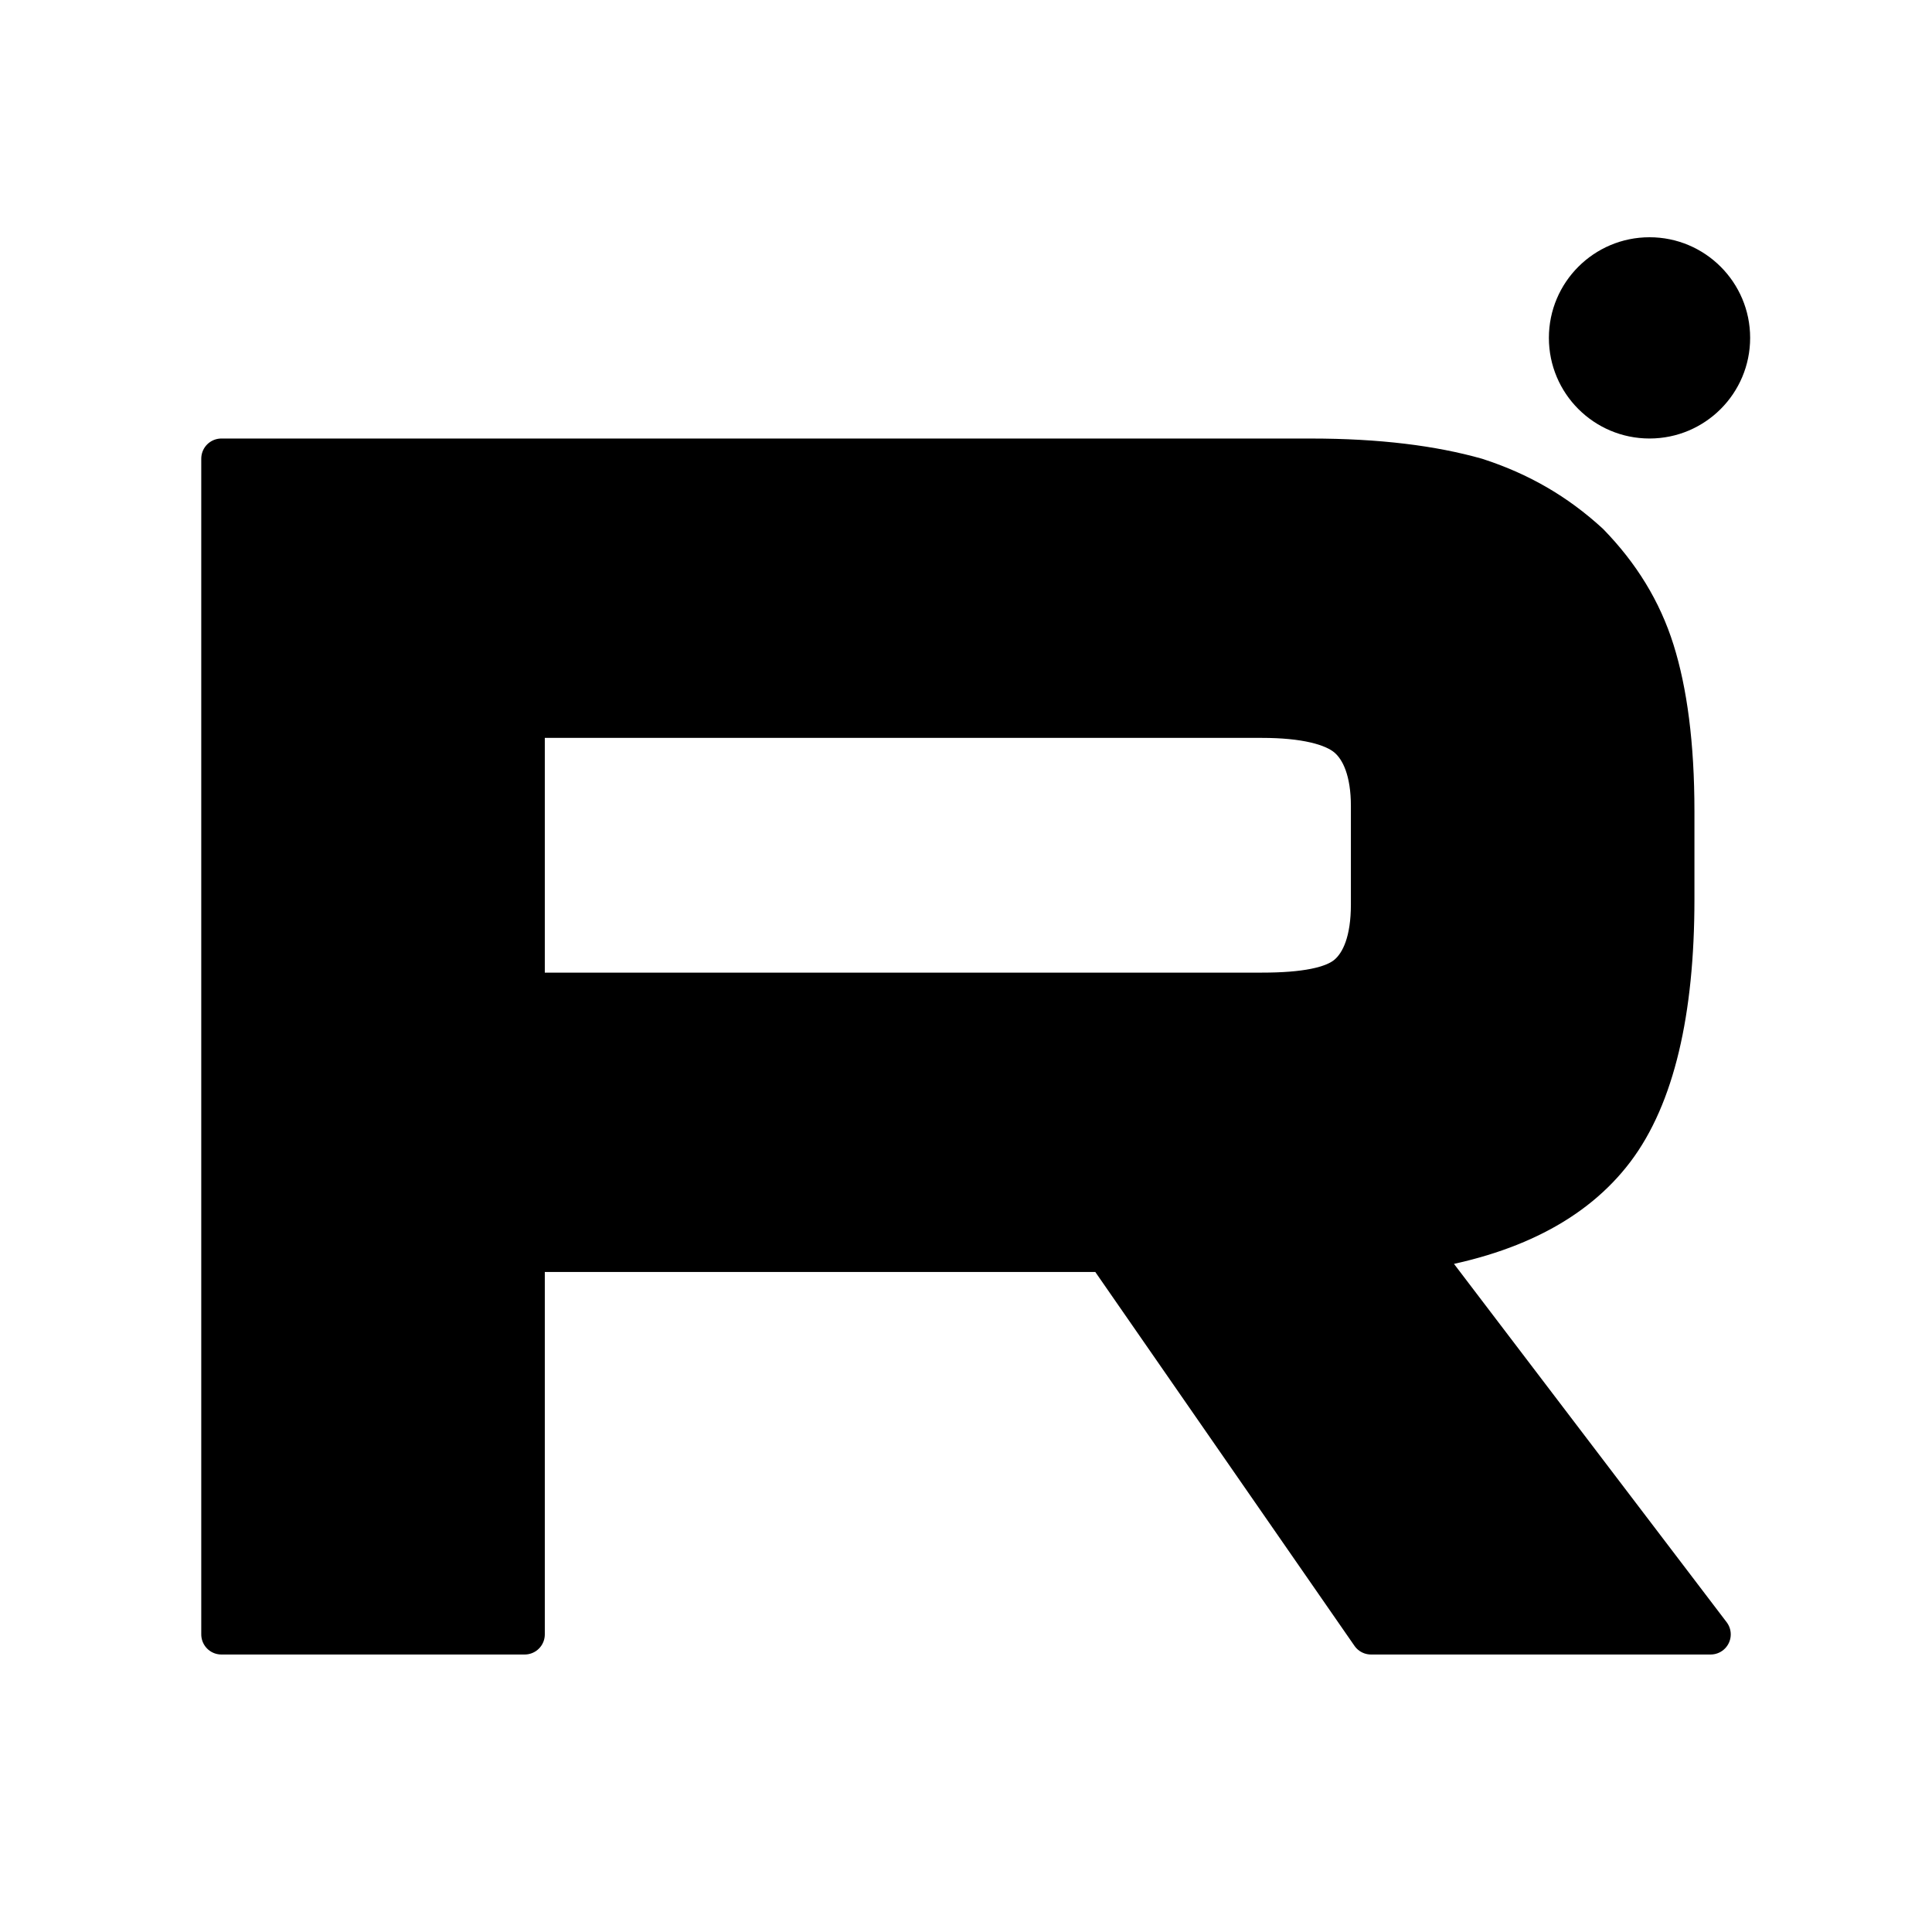
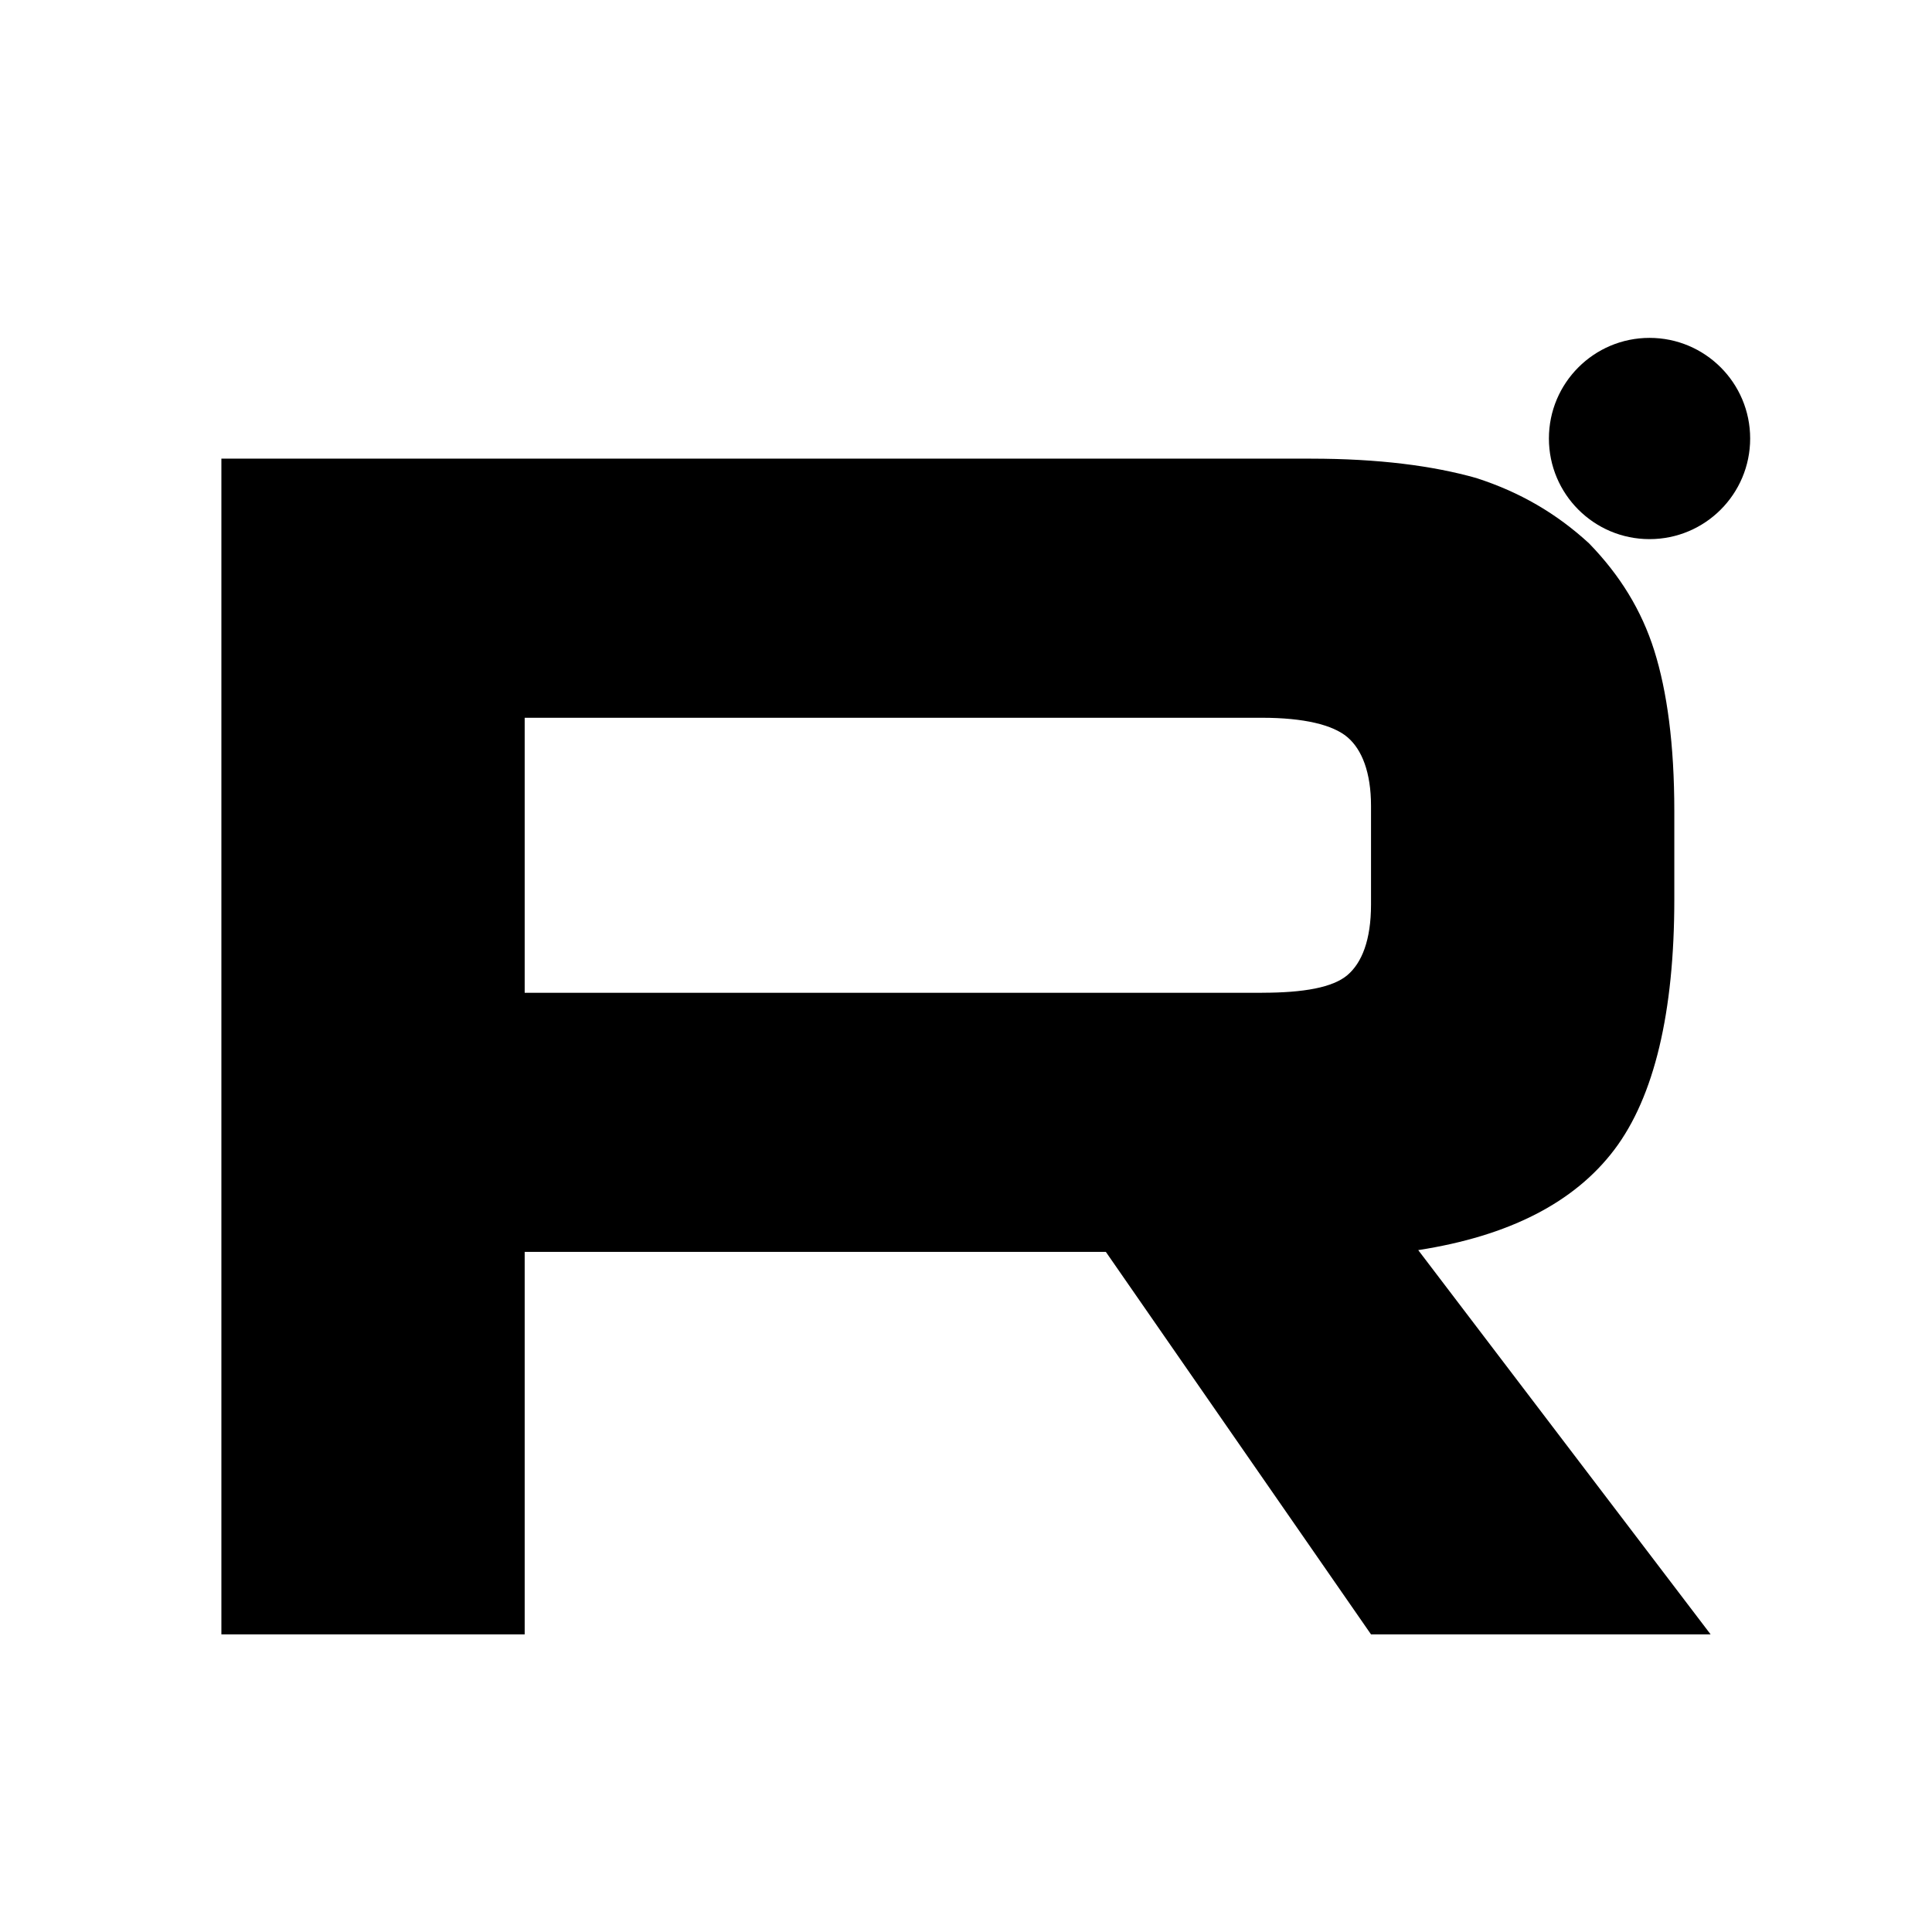
- <svg xmlns="http://www.w3.org/2000/svg" width="800px" height="800px" viewBox="0 0 192 192" xml:space="preserve">
-   <path fill="#000" d="M128.689 47.57H20.396v116.843h30.141V126.4h57.756l26.352 38.013h33.75l-29.058-38.188c9.025-1.401 15.522-4.73 19.493-9.985 3.97-5.255 5.956-13.664 5.956-24.875v-8.759c0-6.657-.721-11.912-1.985-15.941-1.264-4.029-3.43-7.533-6.498-10.686-3.249-2.978-6.858-5.08-11.19-6.481-4.332-1.226-9.747-1.927-16.424-1.927zm-4.873 53.08H50.537V73.321h73.279c4.15 0 7.038.7 8.482 1.927 1.444 1.226 2.347 3.503 2.347 6.832v9.81c0 3.503-.903 5.78-2.347 7.006s-4.331 1.752-8.482 1.752z" style="display:inline;fill:#000;stroke:#000000;stroke-width:4;stroke-linecap:round;stroke-linejoin:round;stroke-dasharray:none;stroke-opacity:1" transform="translate(1.605 -1.99)" />
-   <path fill="#000" d="M162.324 45.568c5.52 0 9.998-4.477 9.998-10s-4.478-10-9.998-10c-5.524 0-10.002 4.477-10.002 10s4.478 10 10.002 10z" style="display:inline;fill:#000;stroke:none;stroke-width:10.667;stroke-linecap:round;stroke-linejoin:round;stroke-dasharray:none;stroke-opacity:1" transform="translate(1.605 -1.99)" />
+ <svg xmlns="http://www.w3.org/2000/svg" width="800px" height="800px" viewBox="0 0 192 192">
+   <path fill="currentColor" d="M130.294 45.58H22.001v116.843h30.141V124.41h57.756l26.352 38.013h33.75l-29.058-38.188c9.025-1.401 15.522-4.73 19.493-9.985 3.97-5.255 5.956-13.664 5.956-24.875v-8.759c0-6.657-.721-11.912-1.985-15.941-1.264-4.029-3.43-7.533-6.498-10.686-3.249-2.978-6.858-5.08-11.19-6.481-4.332-1.226-9.747-1.927-16.424-1.927zm-4.873 53.08H52.142V71.331h73.279c4.15 0 7.038.7 8.482 1.927 1.444 1.226 2.347 3.503 2.347 6.832v9.81c0 3.503-.903 5.78-2.347 7.006s-4.331 1.752-8.482 1.752z" />
+   <circle cx="163.929" cy="43.578" r="10" fill="currentColor" />
</svg>
